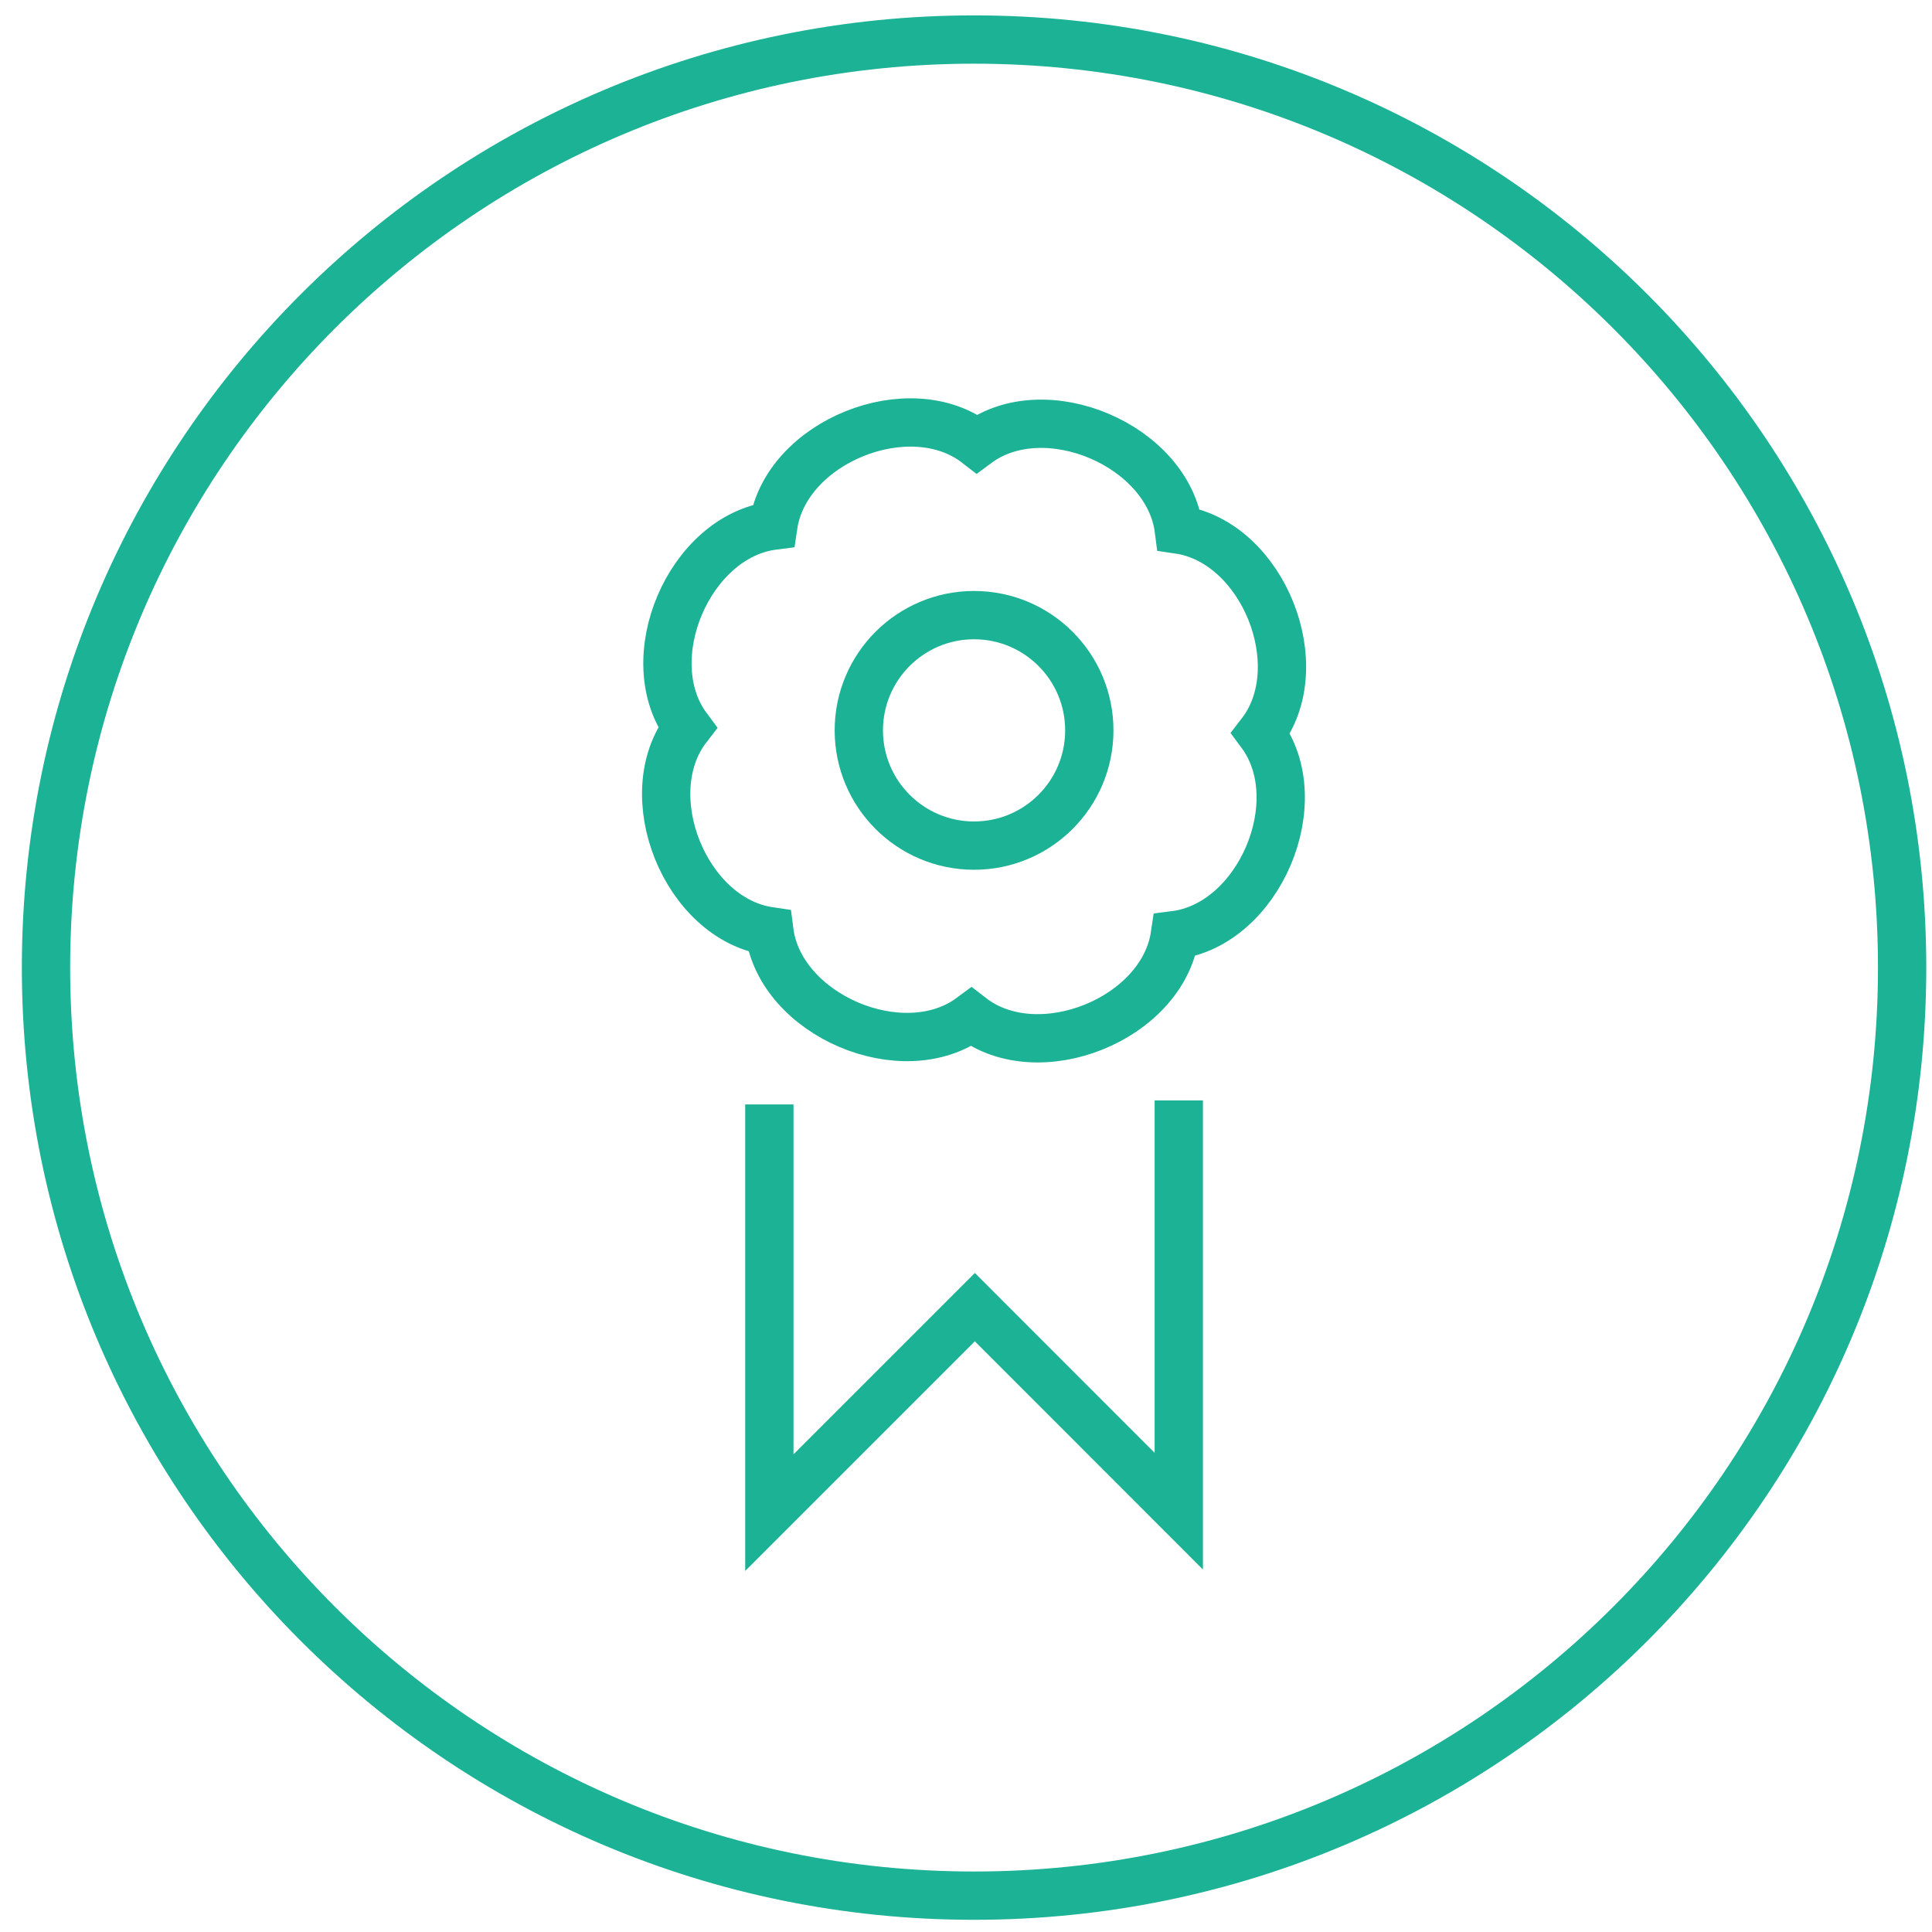
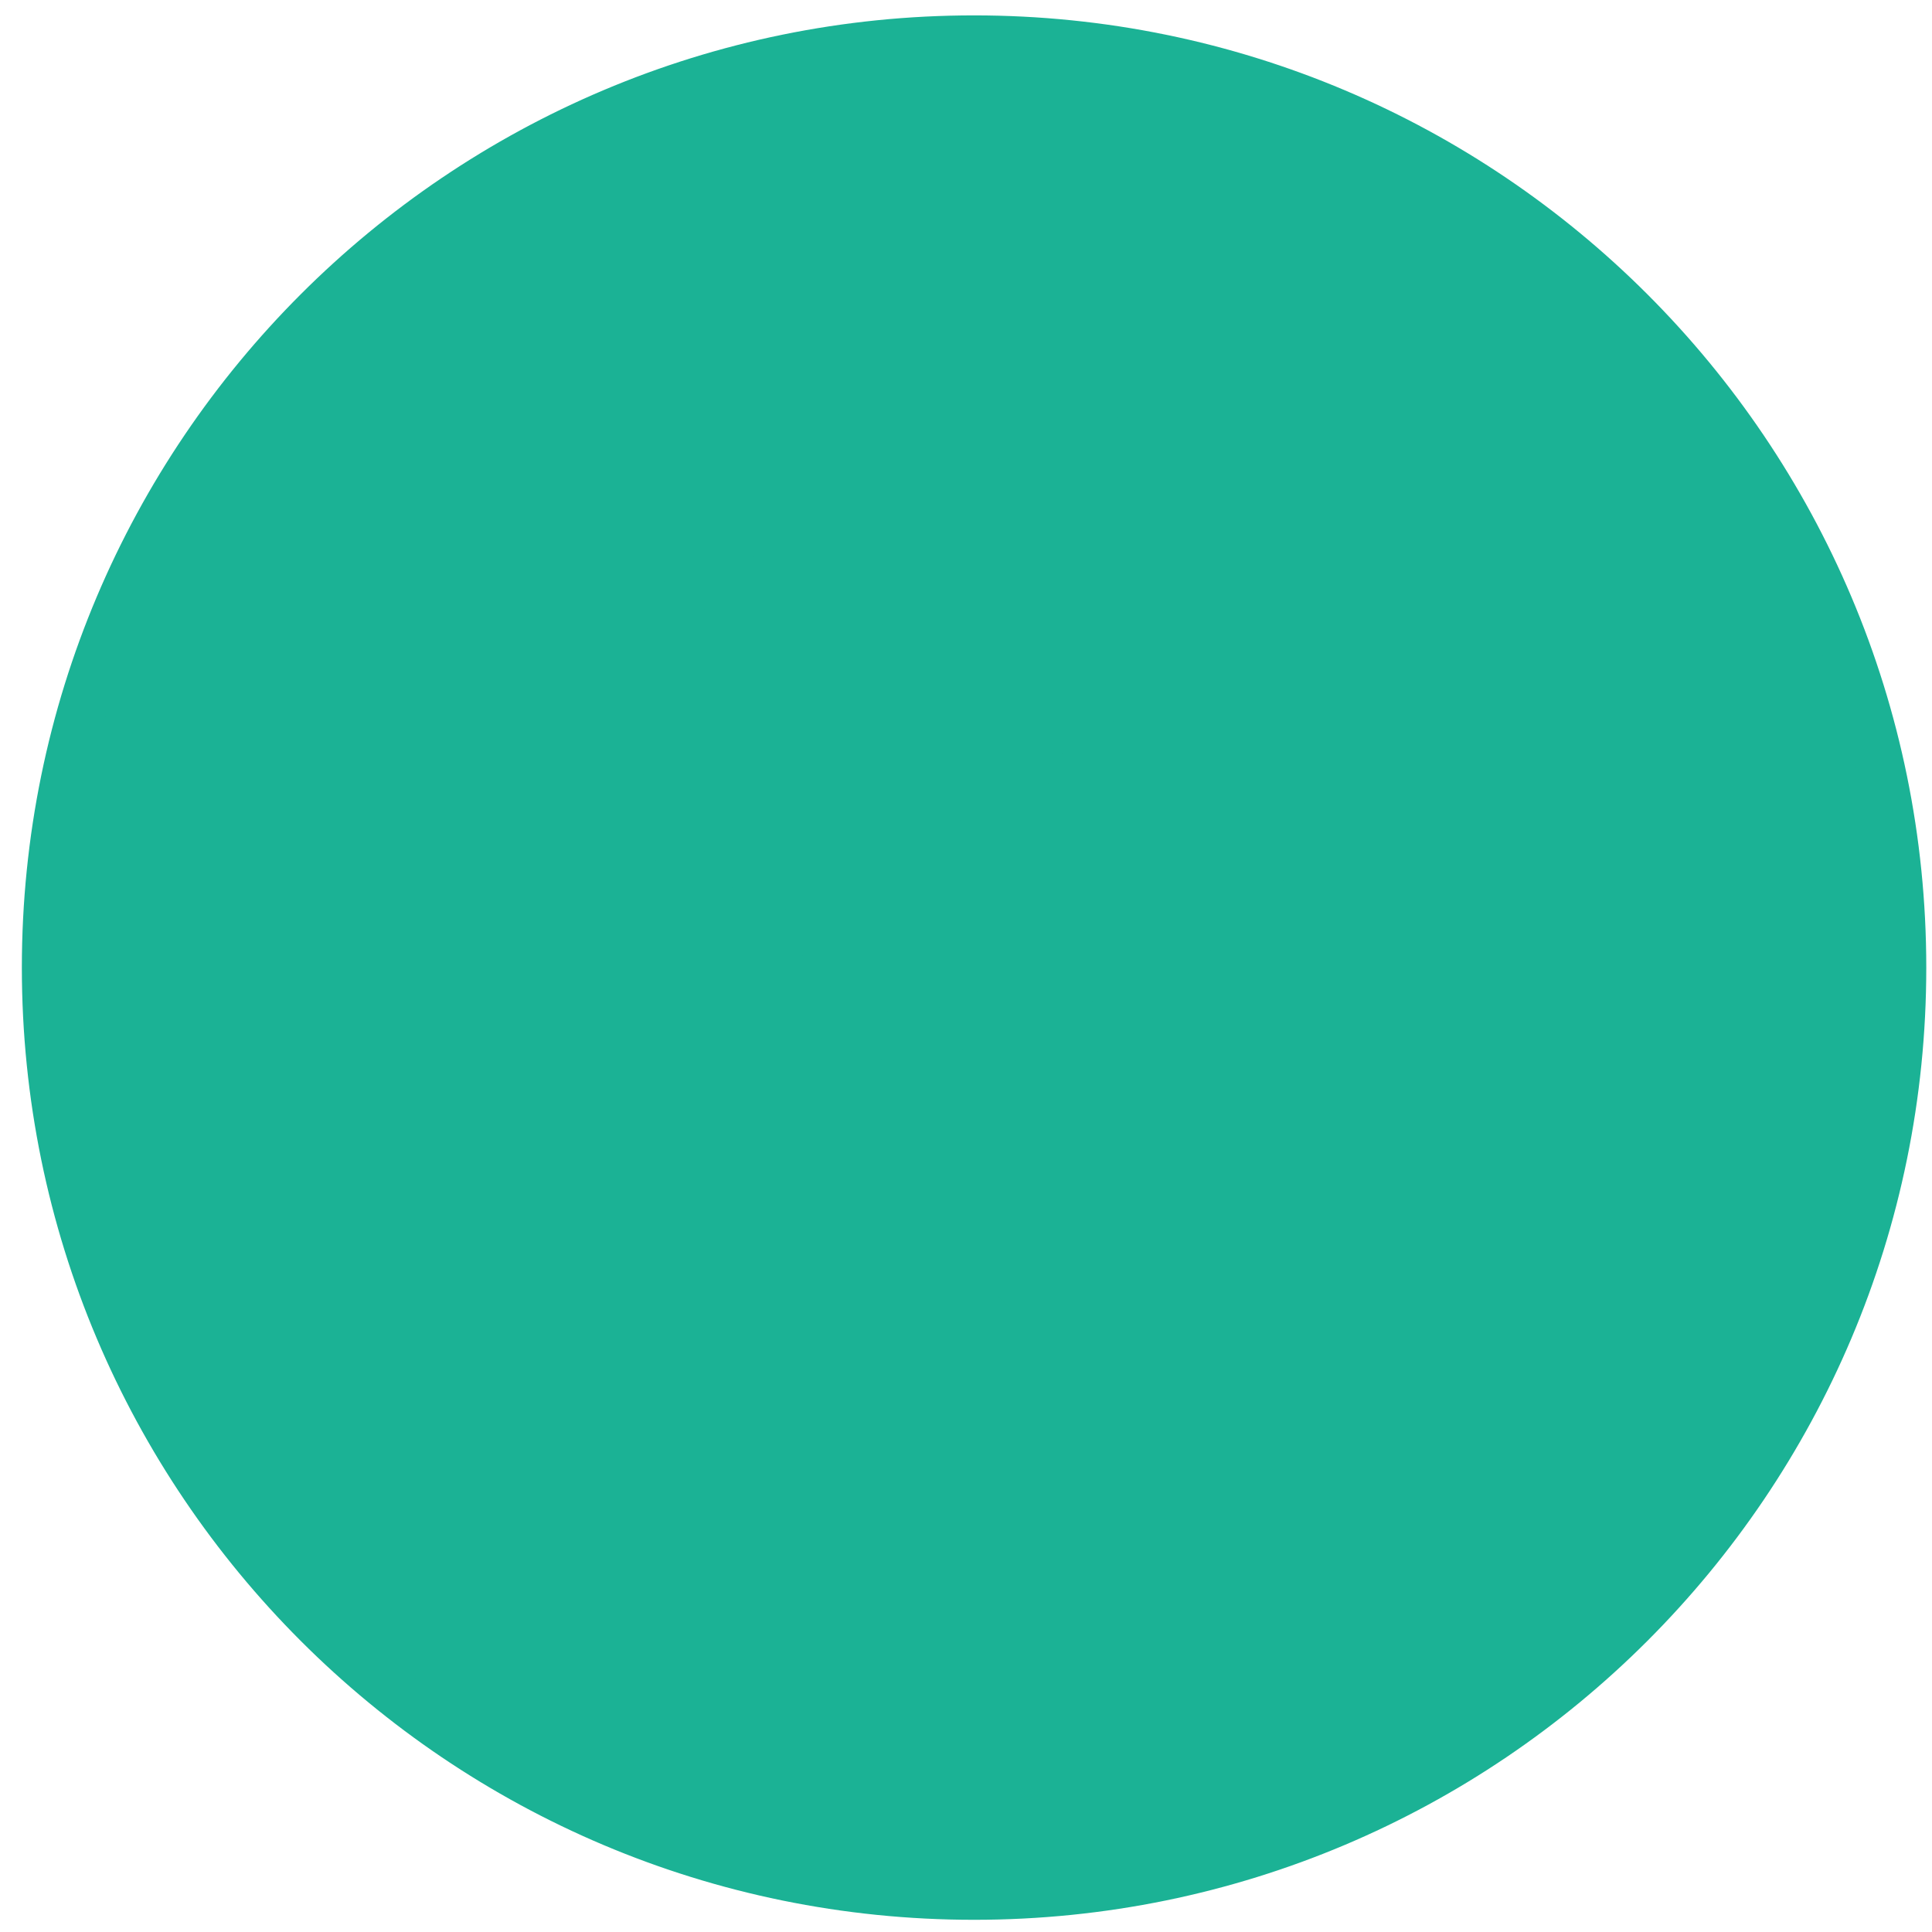
<svg xmlns="http://www.w3.org/2000/svg" class="svg4" baseProfile="basic" width="95" height="95" viewBox="-0.905 78.846 80 80">
-   <circle class="circle_bg" fill="none" stroke="#1BB295" stroke-width="2" stroke-miterlimit="10" cx="39.429" cy="118.912" r="38.429" />
+   <circle class="circle_bg" fill="#1BB295" stroke="#1BB295" stroke-width="2" stroke-miterlimit="10" cx="39.429" cy="118.912" r="38.429" />
  <path class="icon4-1" fill="none" stroke="#1BB295" stroke-width="2" d="M31.116 100.611c.513-3.477 5.65-5.547 8.43-3.395 2.821-2.096 7.917.074 8.362 3.561 3.477.512 5.545 5.65 3.395 8.431 2.098 2.82-.072 7.917-3.559 8.36-.514 3.478-5.652 5.546-8.432 3.396-2.821 2.096-7.918-.074-8.361-3.561-3.478-.513-5.546-5.65-3.396-8.431-2.096-2.82.074-7.916 3.561-8.361z" />
  <circle class="icon4-1" fill="none" stroke="#1BB295" stroke-width="2" cx="39.429" cy="109.089" r="4.772" />
  <path class="icon4-1" fill="none" stroke="#1BB295" stroke-width="2" d="M47.906 124.411v17.01l-8.445-8.449-8.509 8.509v-16.903" />
  <path fill="none" d="M.028 79.495h78.917v78.834H.028z" />
</svg>
